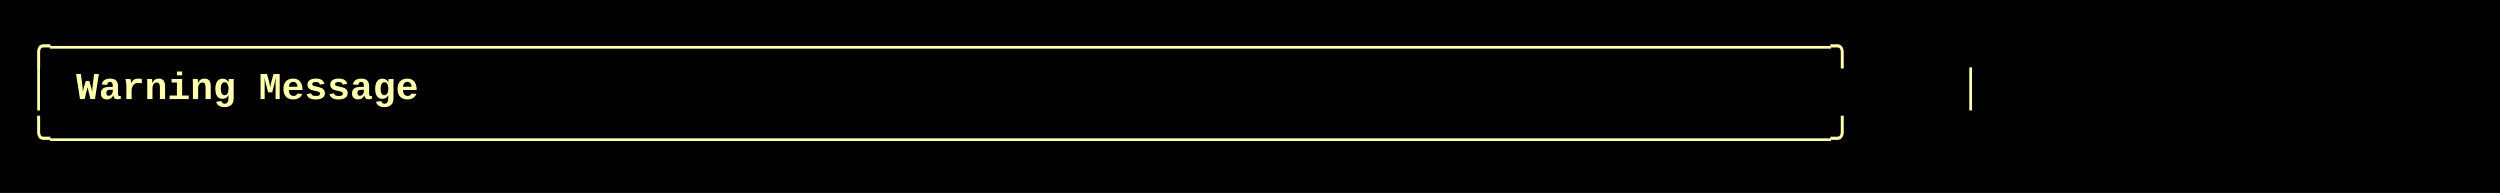
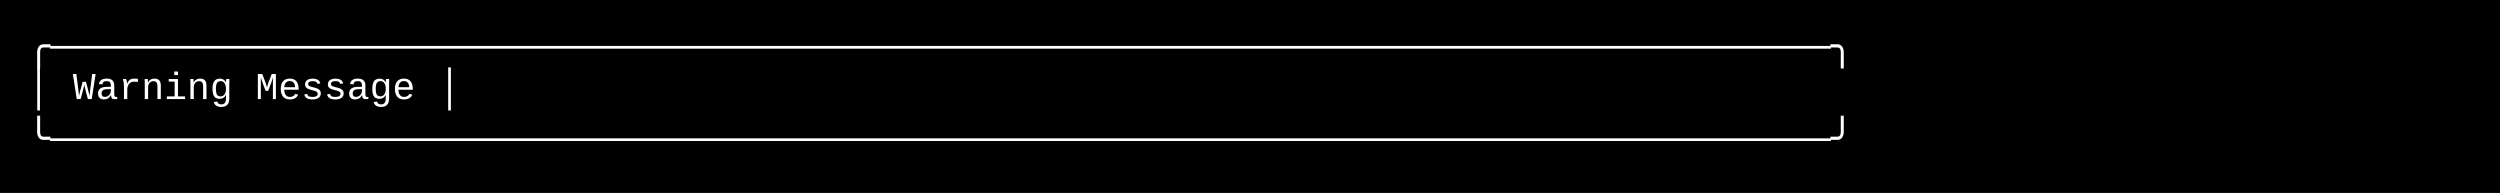
<svg xmlns="http://www.w3.org/2000/svg" width="920" height="71" viewBox="0 0 920 71">
  <style>
    text { font-family: Consolas, "Courier New", monospace; font-size: 14px; dominant-baseline: text-before-edge; white-space: pre; }
  </style>
  <rect width="920" height="71" fill="#000000" />
  <g transform="translate(10, 10)">
-     <text x="0" y="2" fill="#ffffaf" textLength="720" lengthAdjust="spacingAndGlyphs">╭──────────────────────────────────────────────────────────────────────────────╮</text>
-     <text x="0" y="19" fill="#ffffaf" textLength="9" lengthAdjust="spacingAndGlyphs">│</text>
-     <text x="18" y="19" fill="#ffffaf" textLength="135" lengthAdjust="spacingAndGlyphs" font-weight="bold">Warning Message</text>
-     <text x="711" y="19" fill="#ffffaf" textLength="9" lengthAdjust="spacingAndGlyphs">│</text>
-     <text x="0" y="36" fill="#ffffaf" textLength="720" lengthAdjust="spacingAndGlyphs">╰──────────────────────────────────────────────────────────────────────────────╯</text>
+     <text x="0" y="2" fill="#ffffff" textLength="900" lengthAdjust="spacingAndGlyphs">╭──────────────────────────────────────────────────────────────────────────────╮                    </text>
+     <text x="0" y="19" fill="#ffffff" textLength="900" lengthAdjust="spacingAndGlyphs">│ Warning Message                                                              │                    </text>
+     <text x="0" y="36" fill="#ffffff" textLength="900" lengthAdjust="spacingAndGlyphs">╰──────────────────────────────────────────────────────────────────────────────╯                    </text>
  </g>
</svg>
